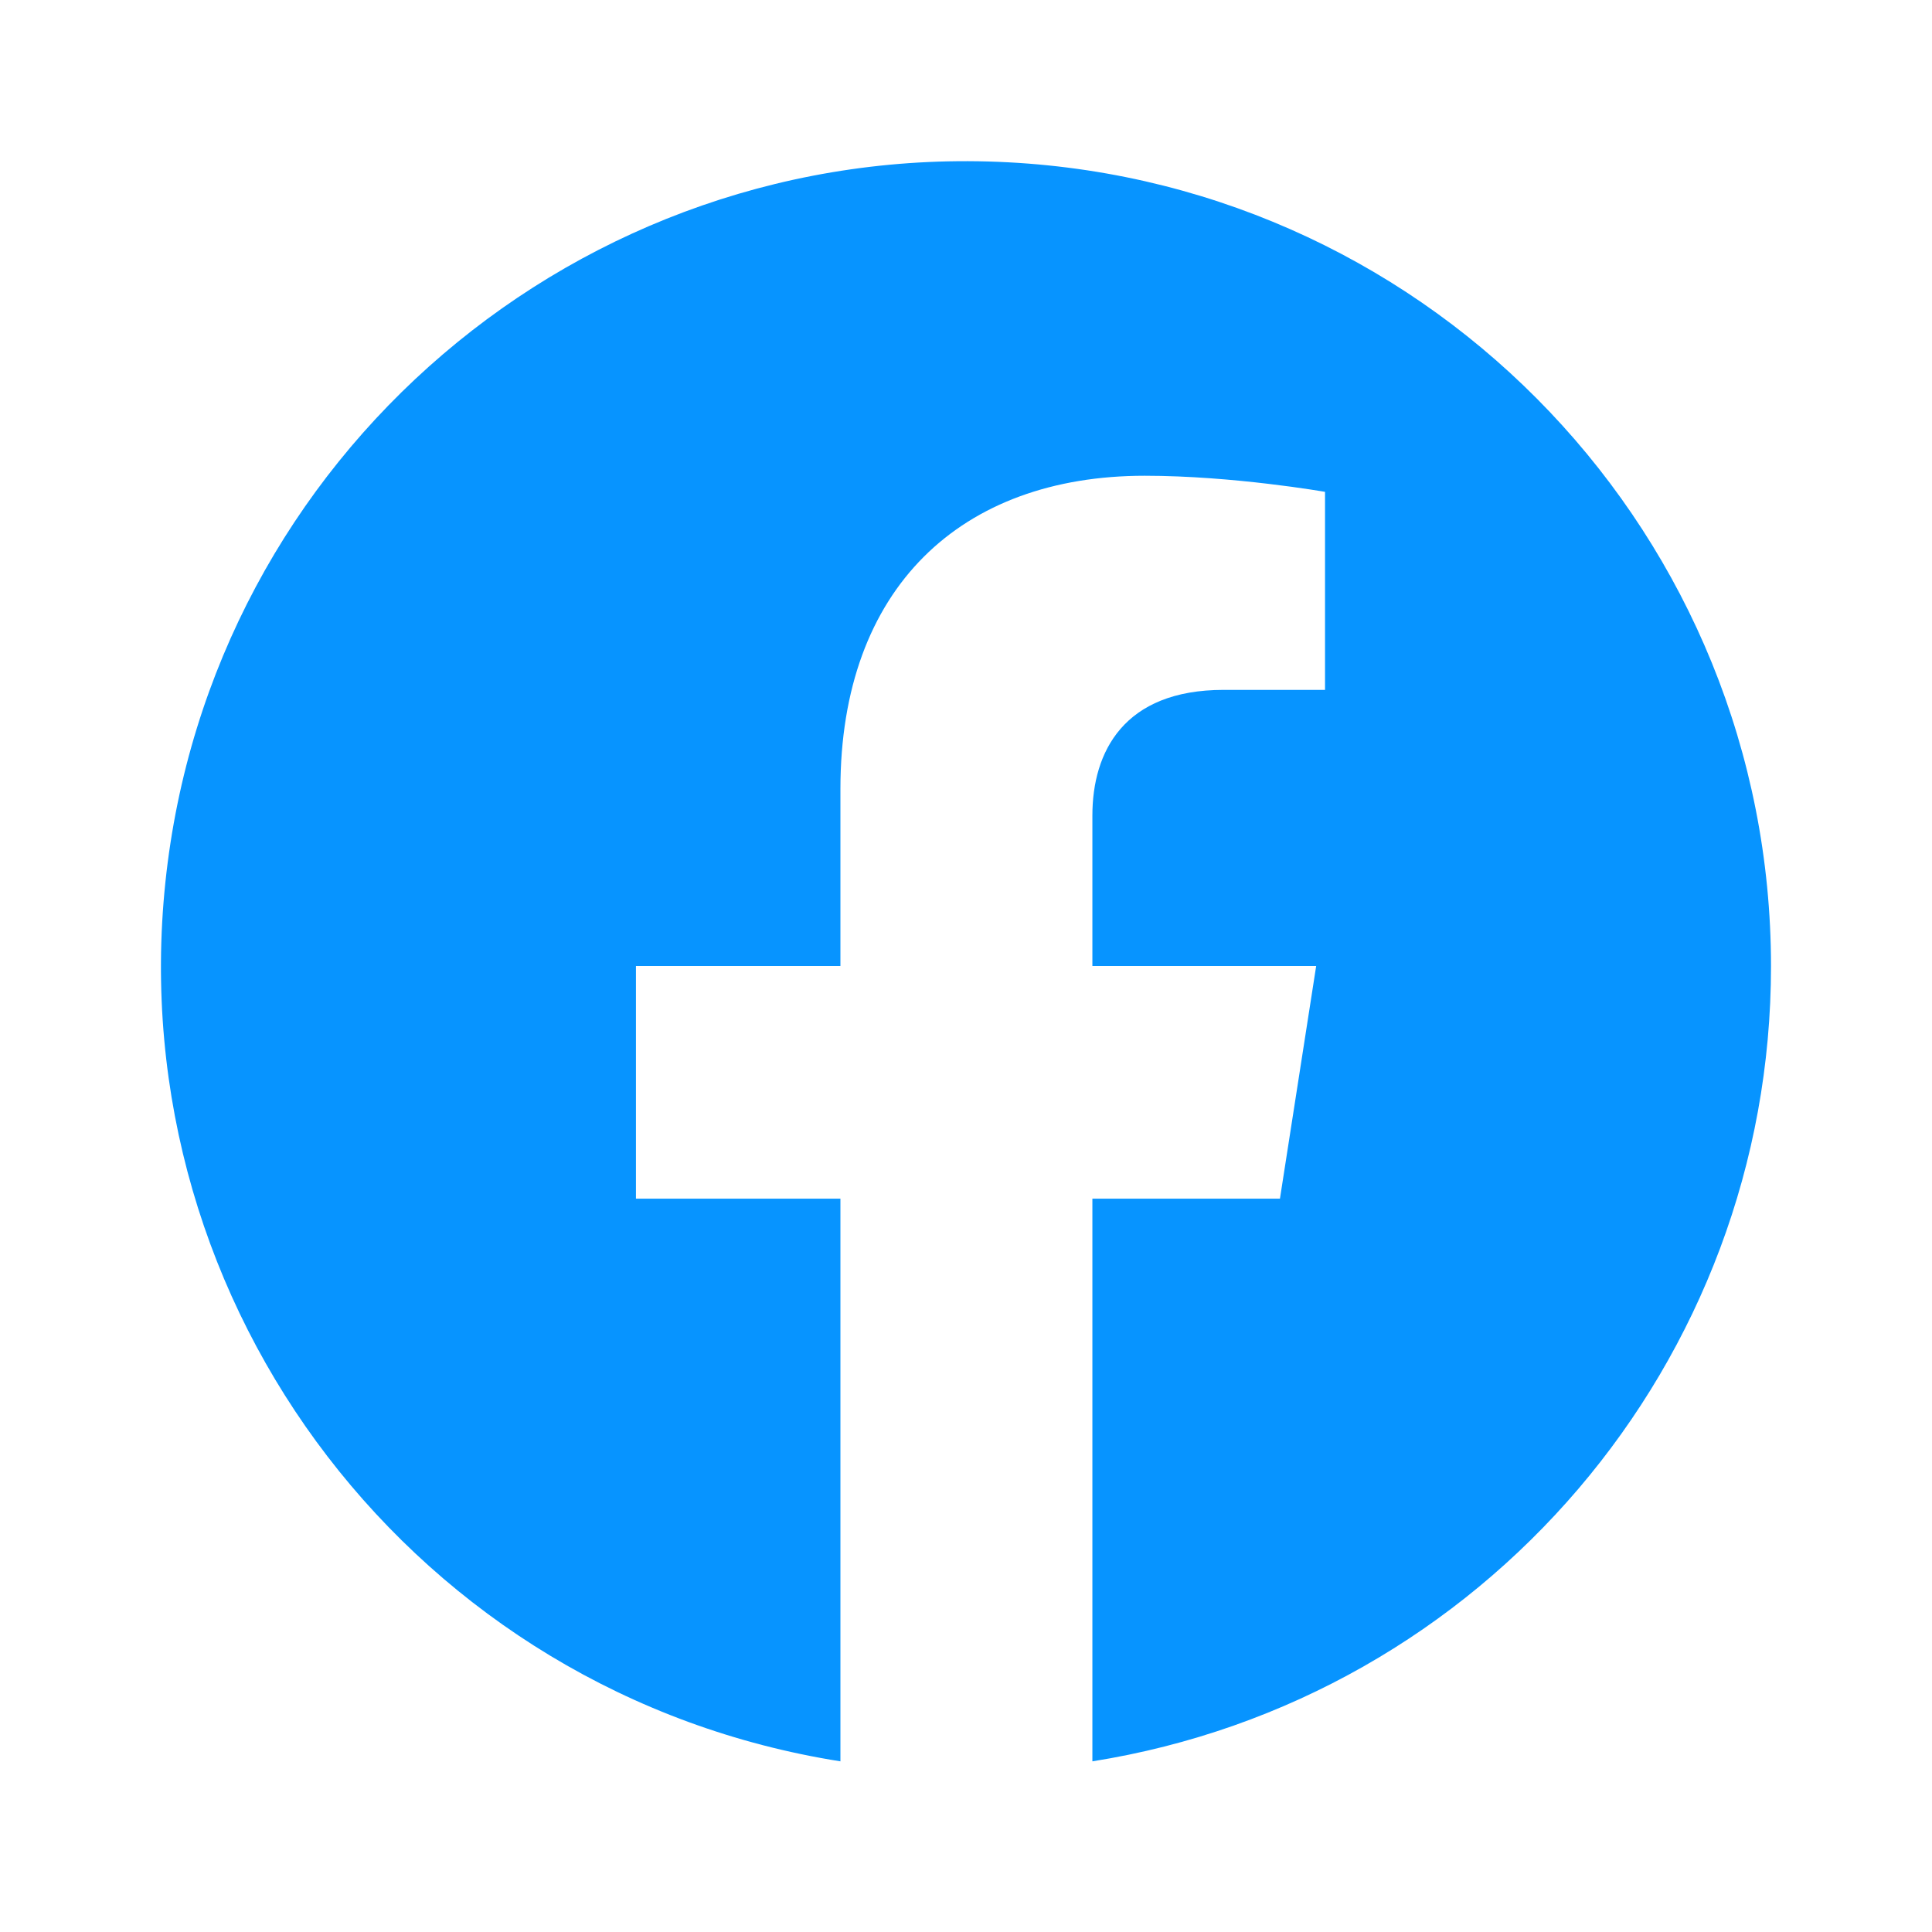
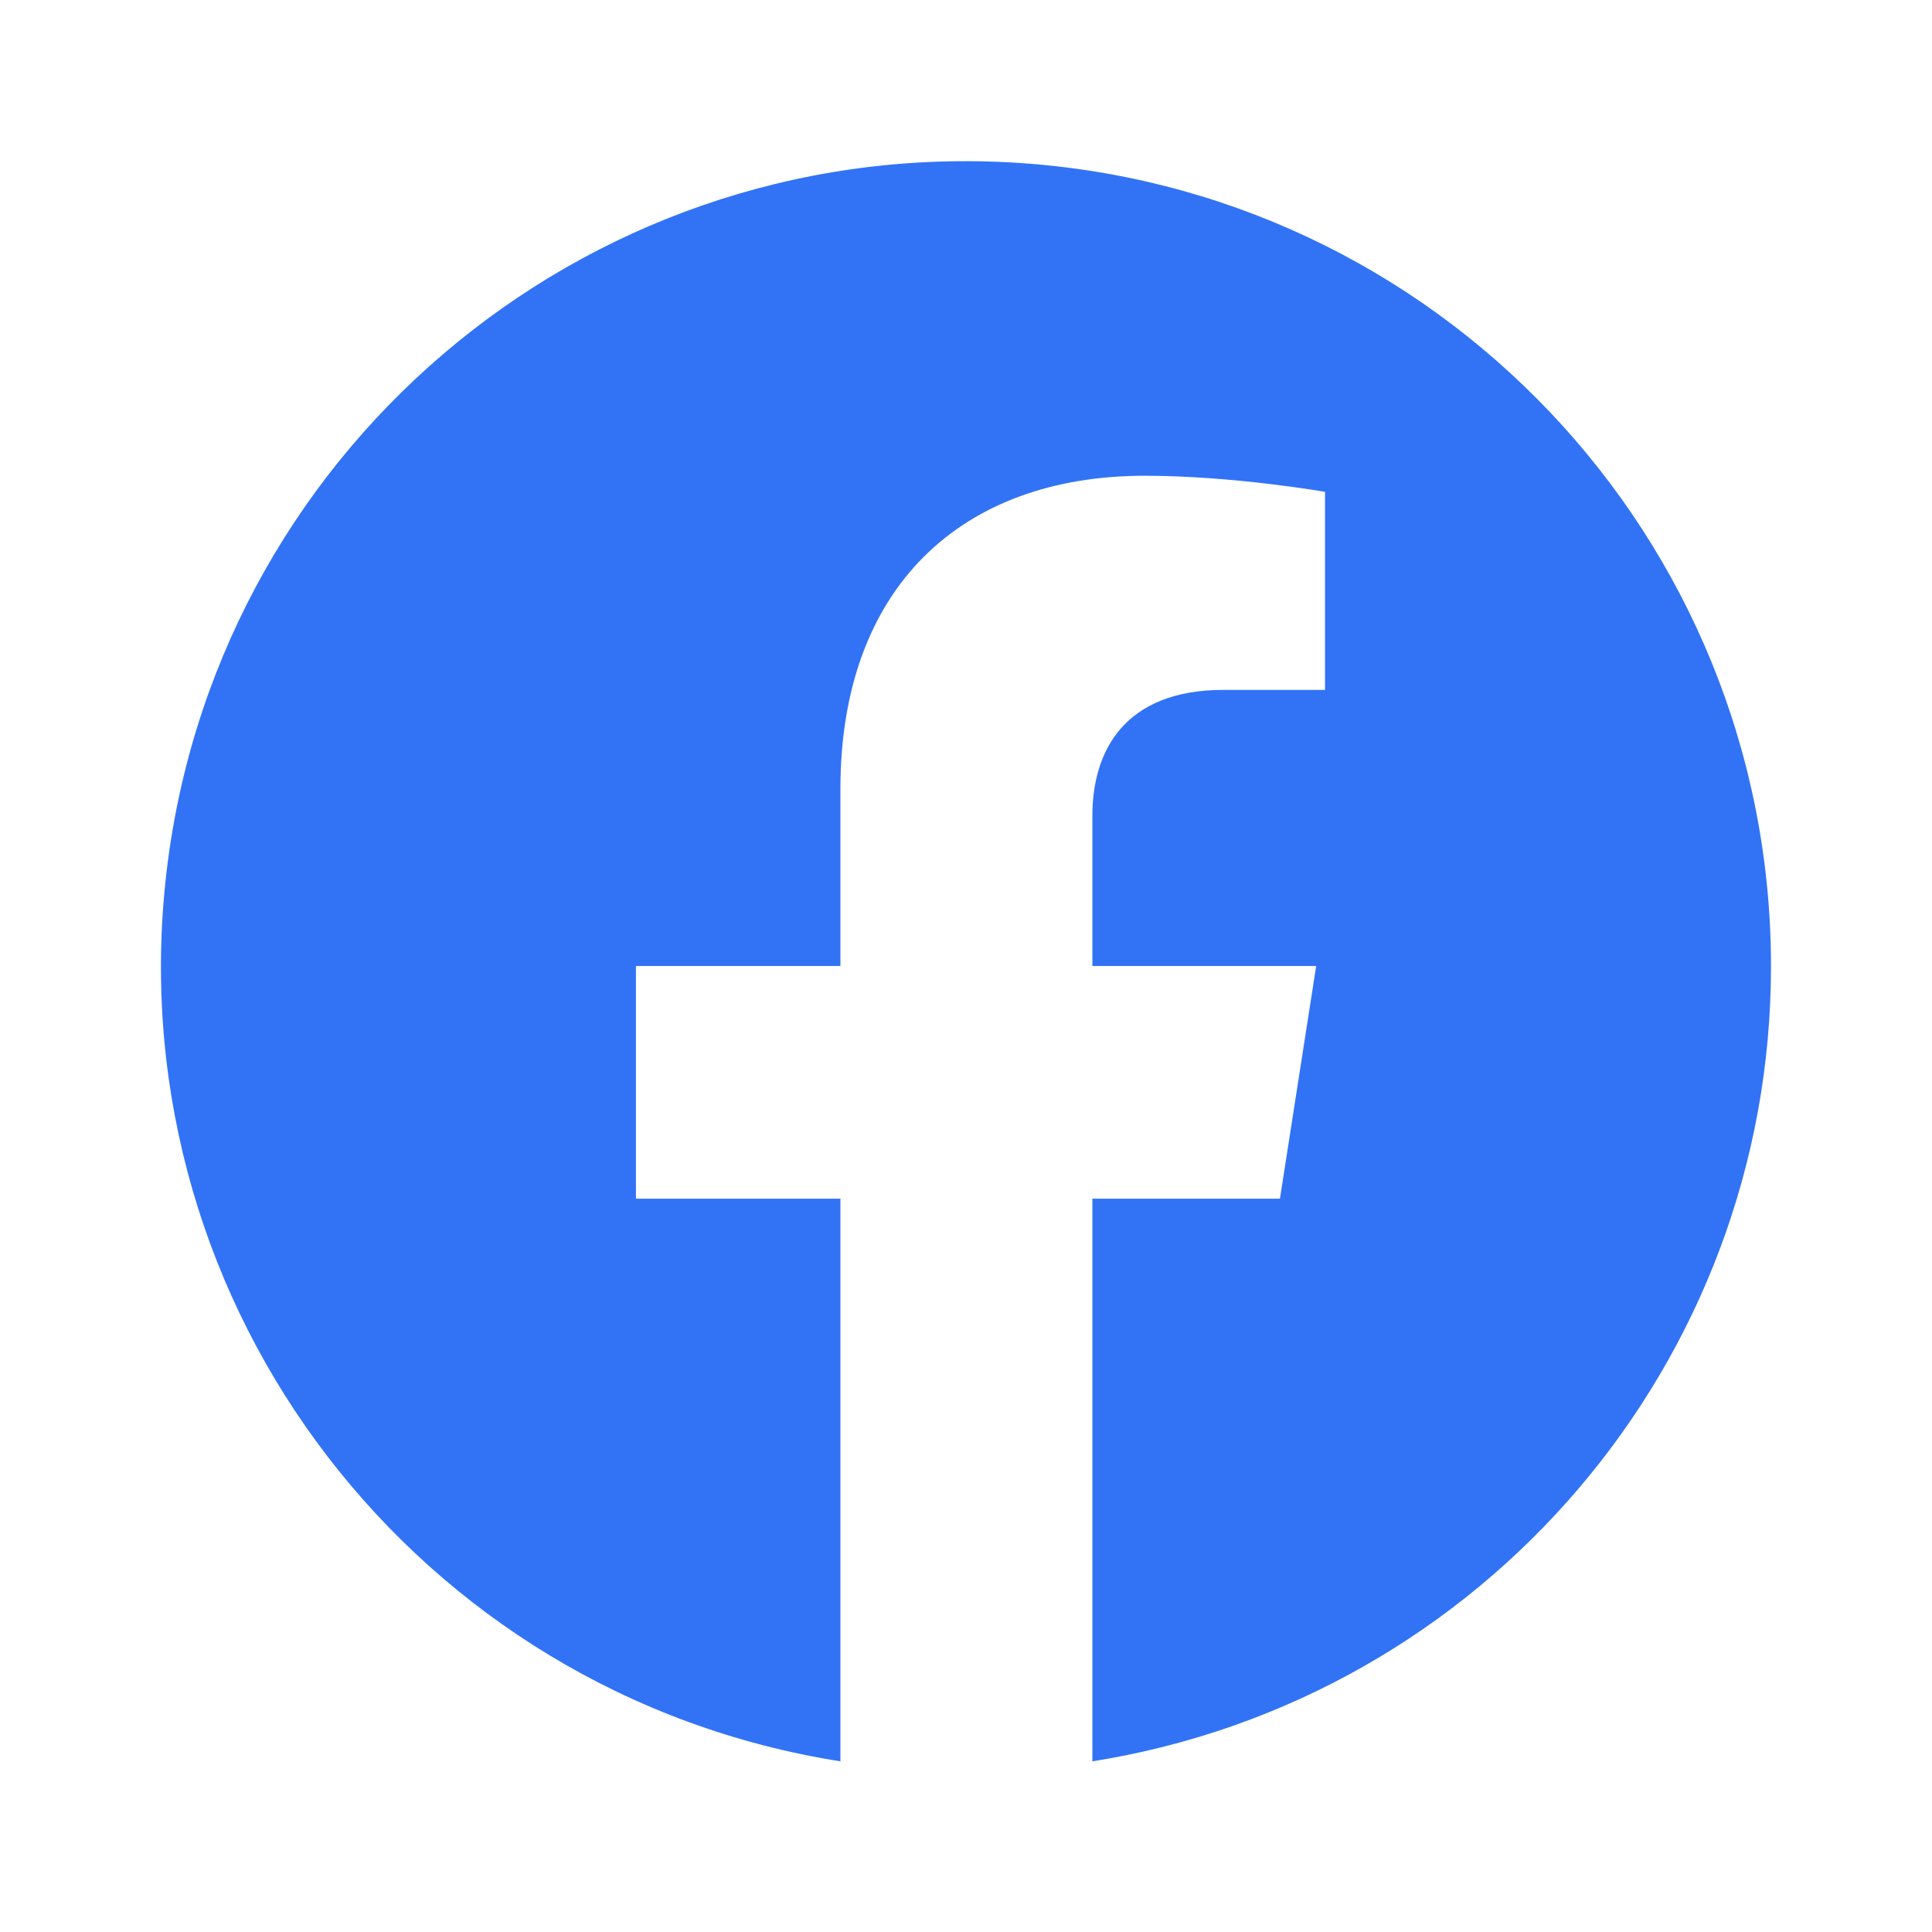
- <svg xmlns="http://www.w3.org/2000/svg" width="20" height="20" viewBox="0 0 24 24" fill="#0794FF">
+ <svg xmlns="http://www.w3.org/2000/svg" width="20" height="20" viewBox="0 0 24 24" fill="#3273F6">
  <path d="M22 12a10 10 0 1 0-11.56 9.88v-6.99H7.9V12h2.54V9.8c0-2.5 1.5-3.89 3.78-3.89 1.1 0 2.24.2 2.24.2v2.46h-1.26c-1.24 0-1.63.77-1.63 1.56V12h2.78l-.45 2.89h-2.33v6.99A10 10 0 0 0 22 12Z" />
</svg>
